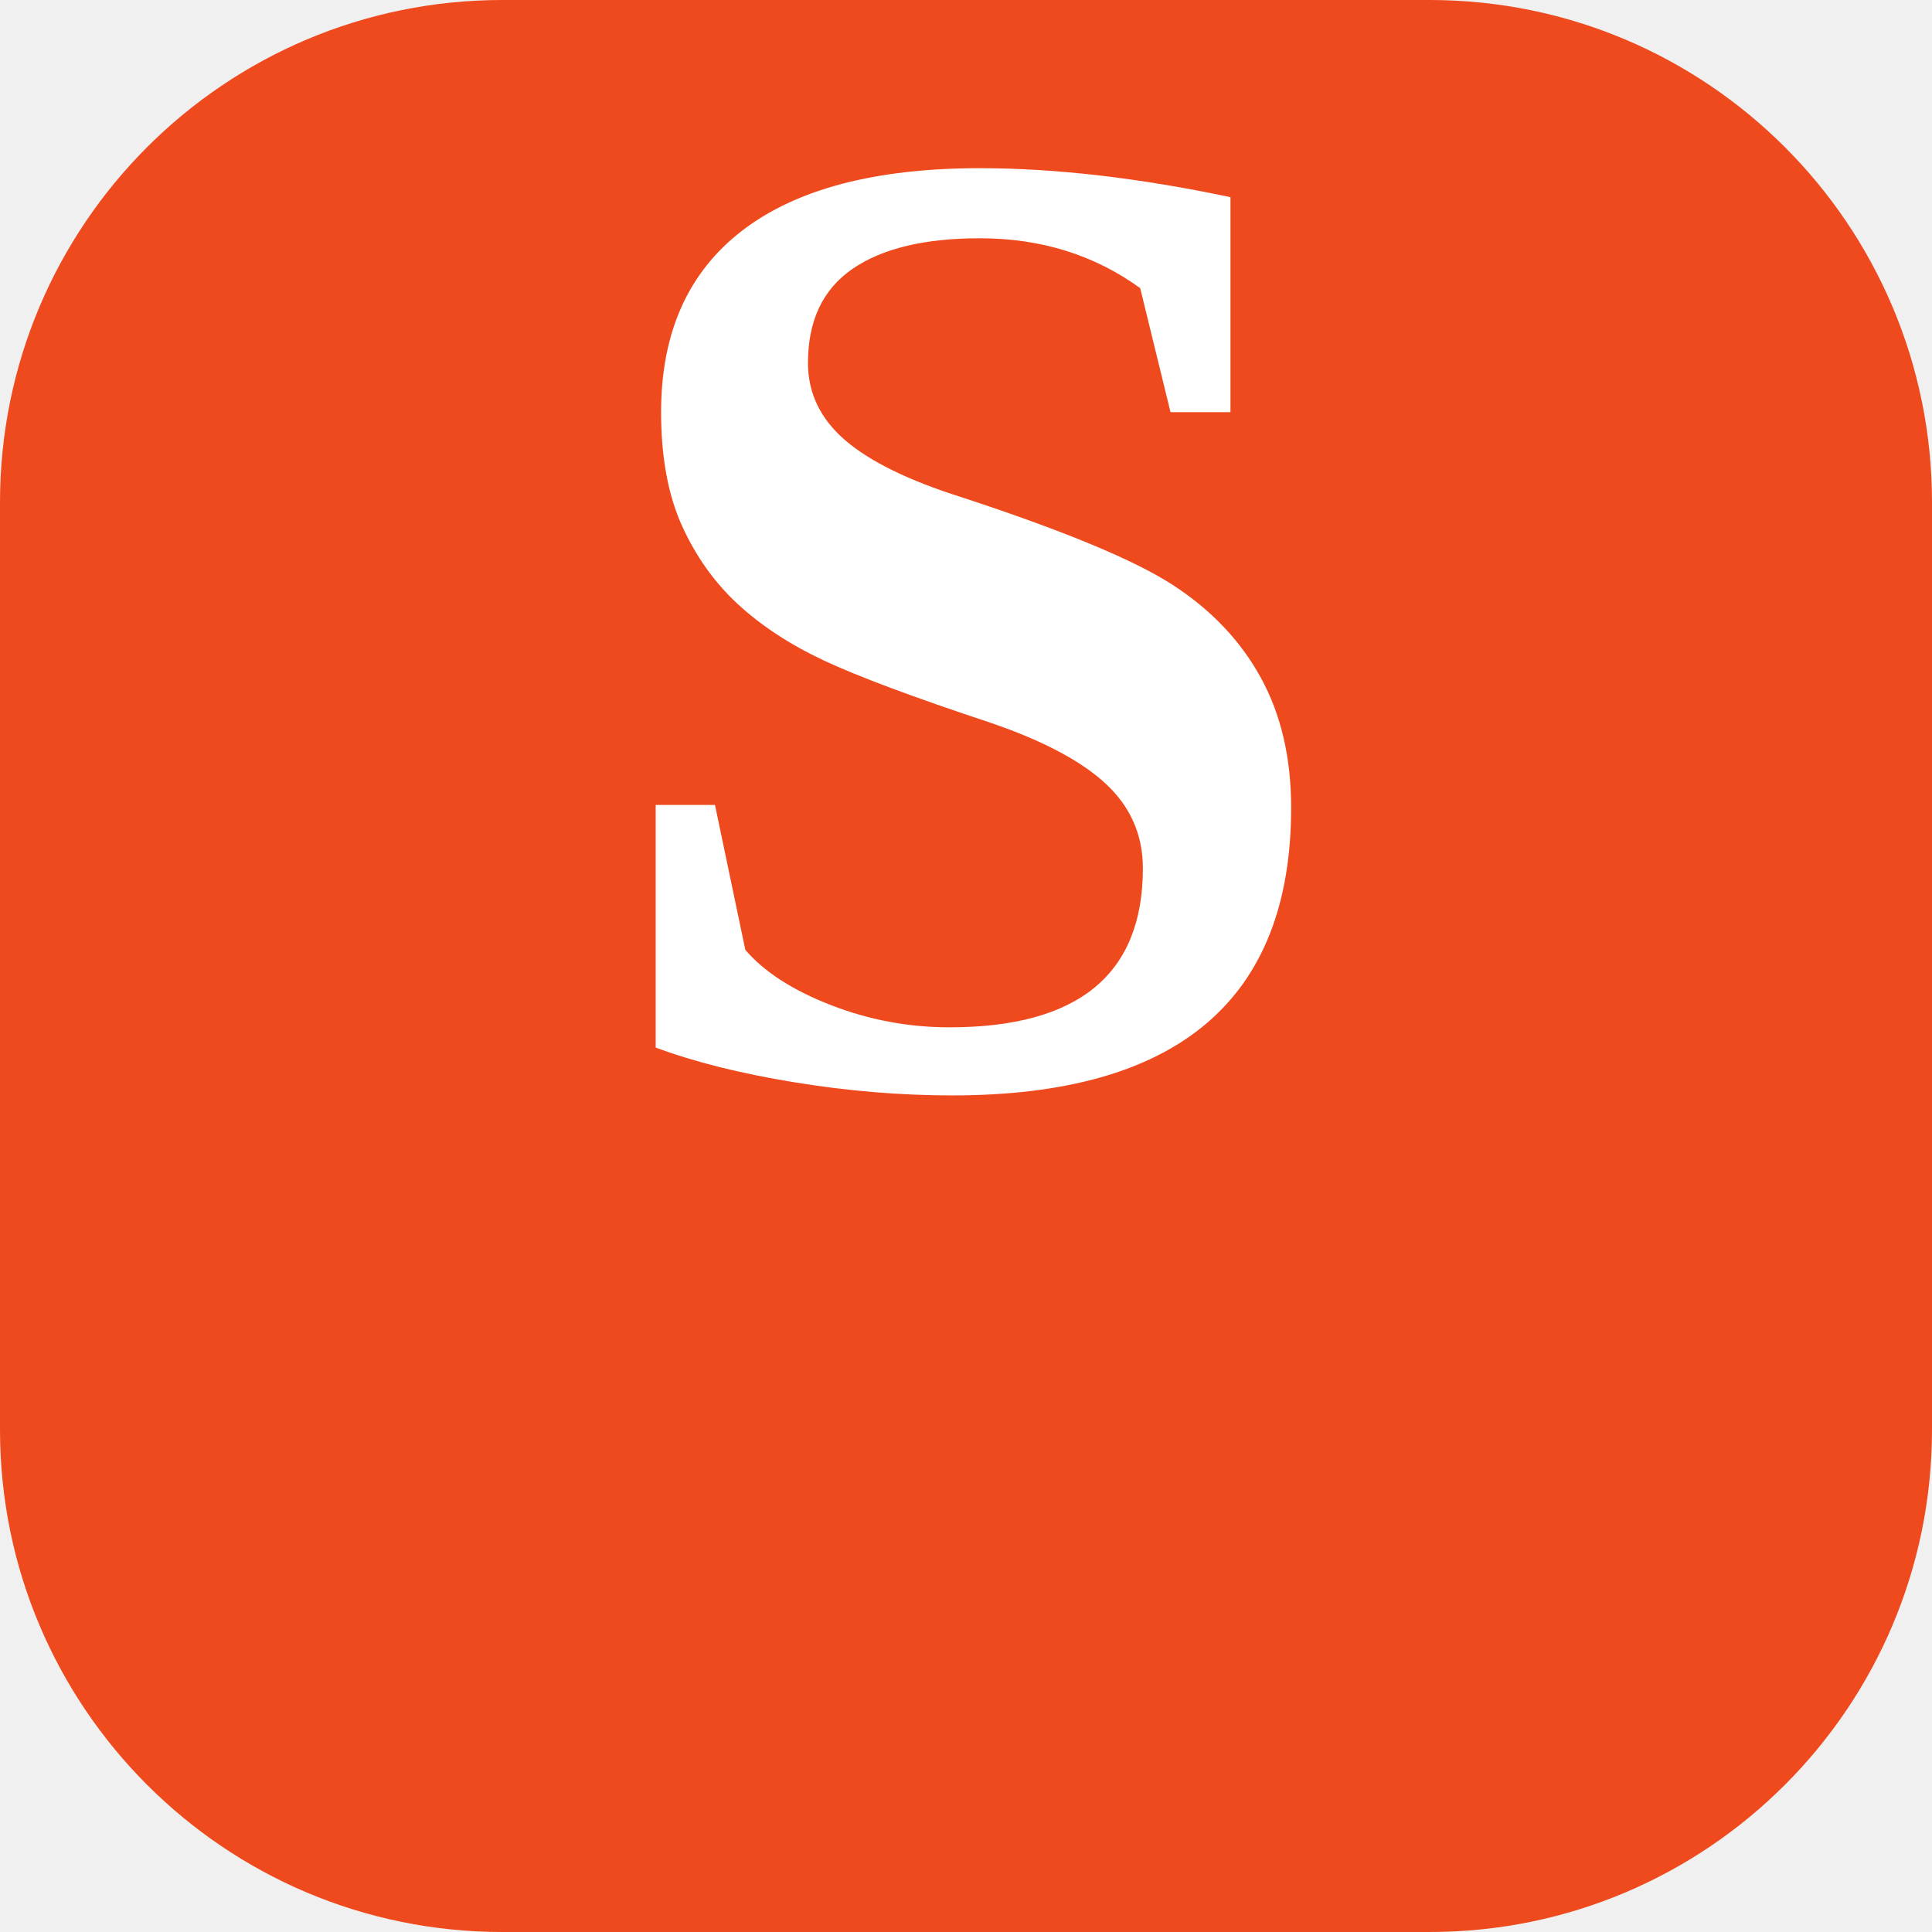
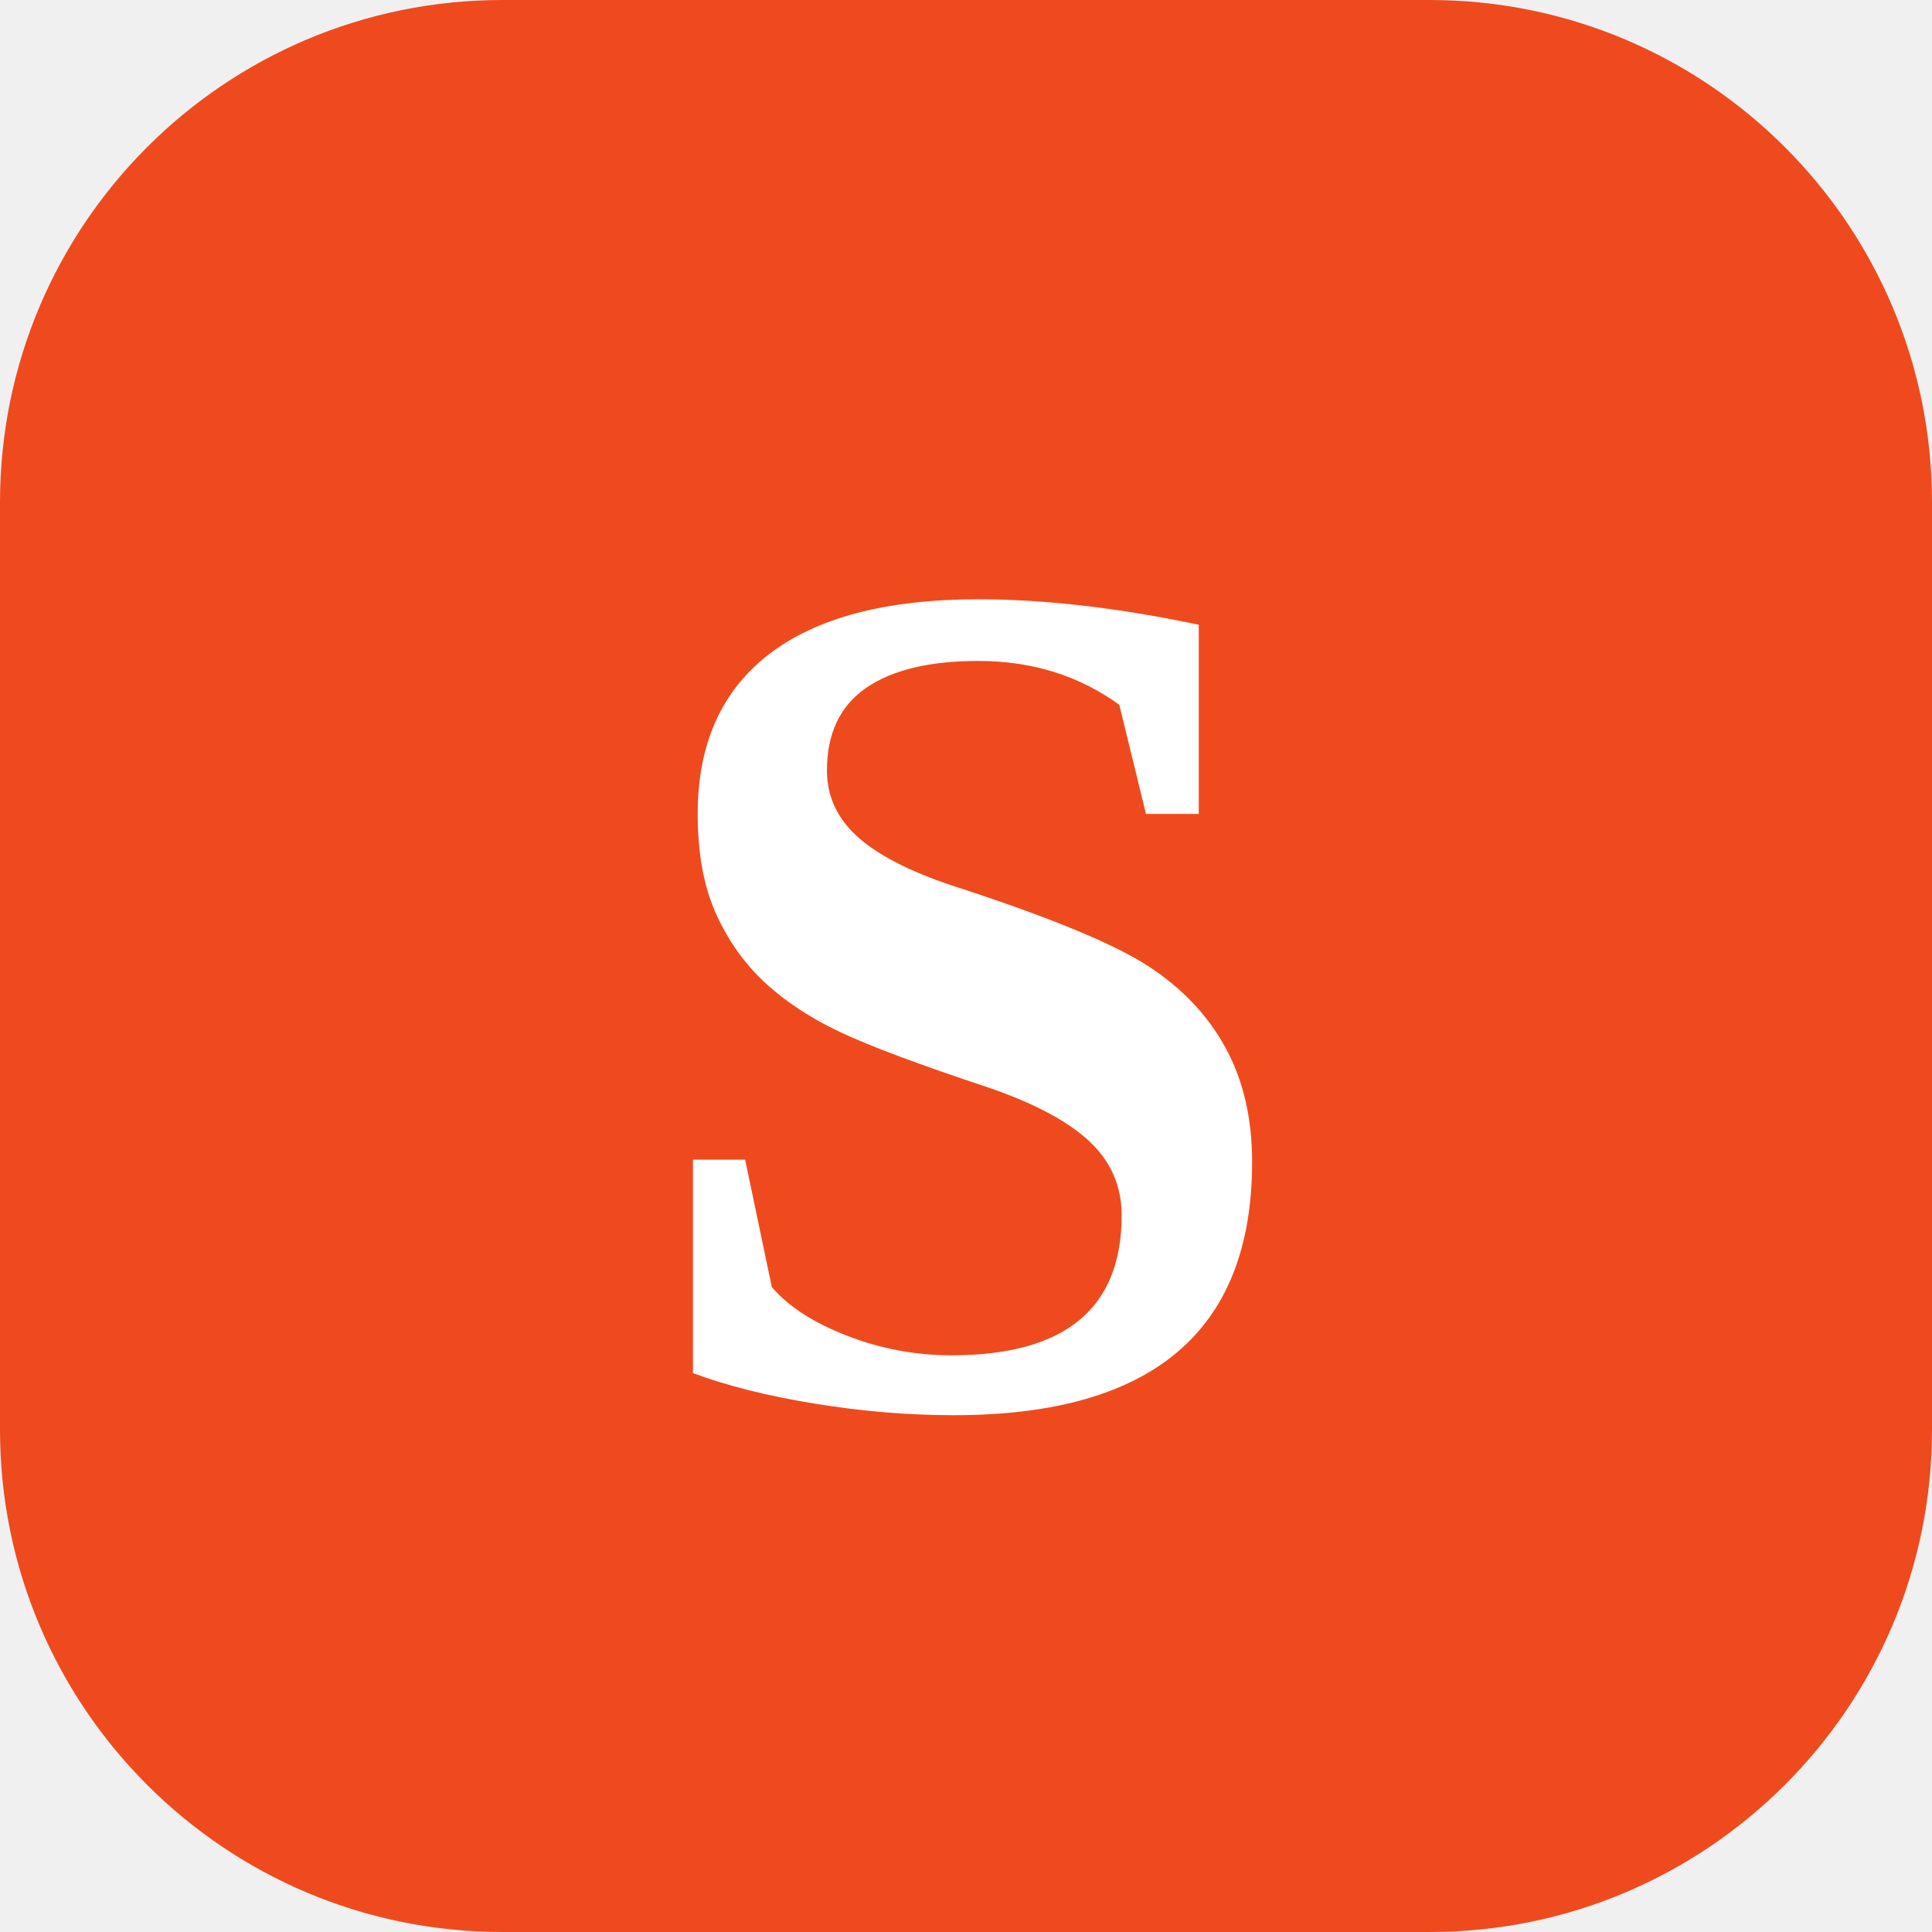
<svg xmlns="http://www.w3.org/2000/svg" viewBox="0 0 700 700" role="img" aria-label="Selfmade">
  <rect width="700" height="700" rx="182" fill="#ef4a1e" />
-   <text x="350" y="392" text-anchor="middle" font-family="'Instrument Serif','Iowan Old Style',Georgia,'Times New Roman',serif" font-weight="700" font-size="500" fill="#ffffff">S</text>
+   <text x="350" y="360" text-anchor="middle" dominant-baseline="central" font-family="'Instrument Serif','Iowan Old Style',Georgia,'Times New Roman',serif" font-weight="700" font-size="440" fill="#ffffff">S</text>
</svg>
